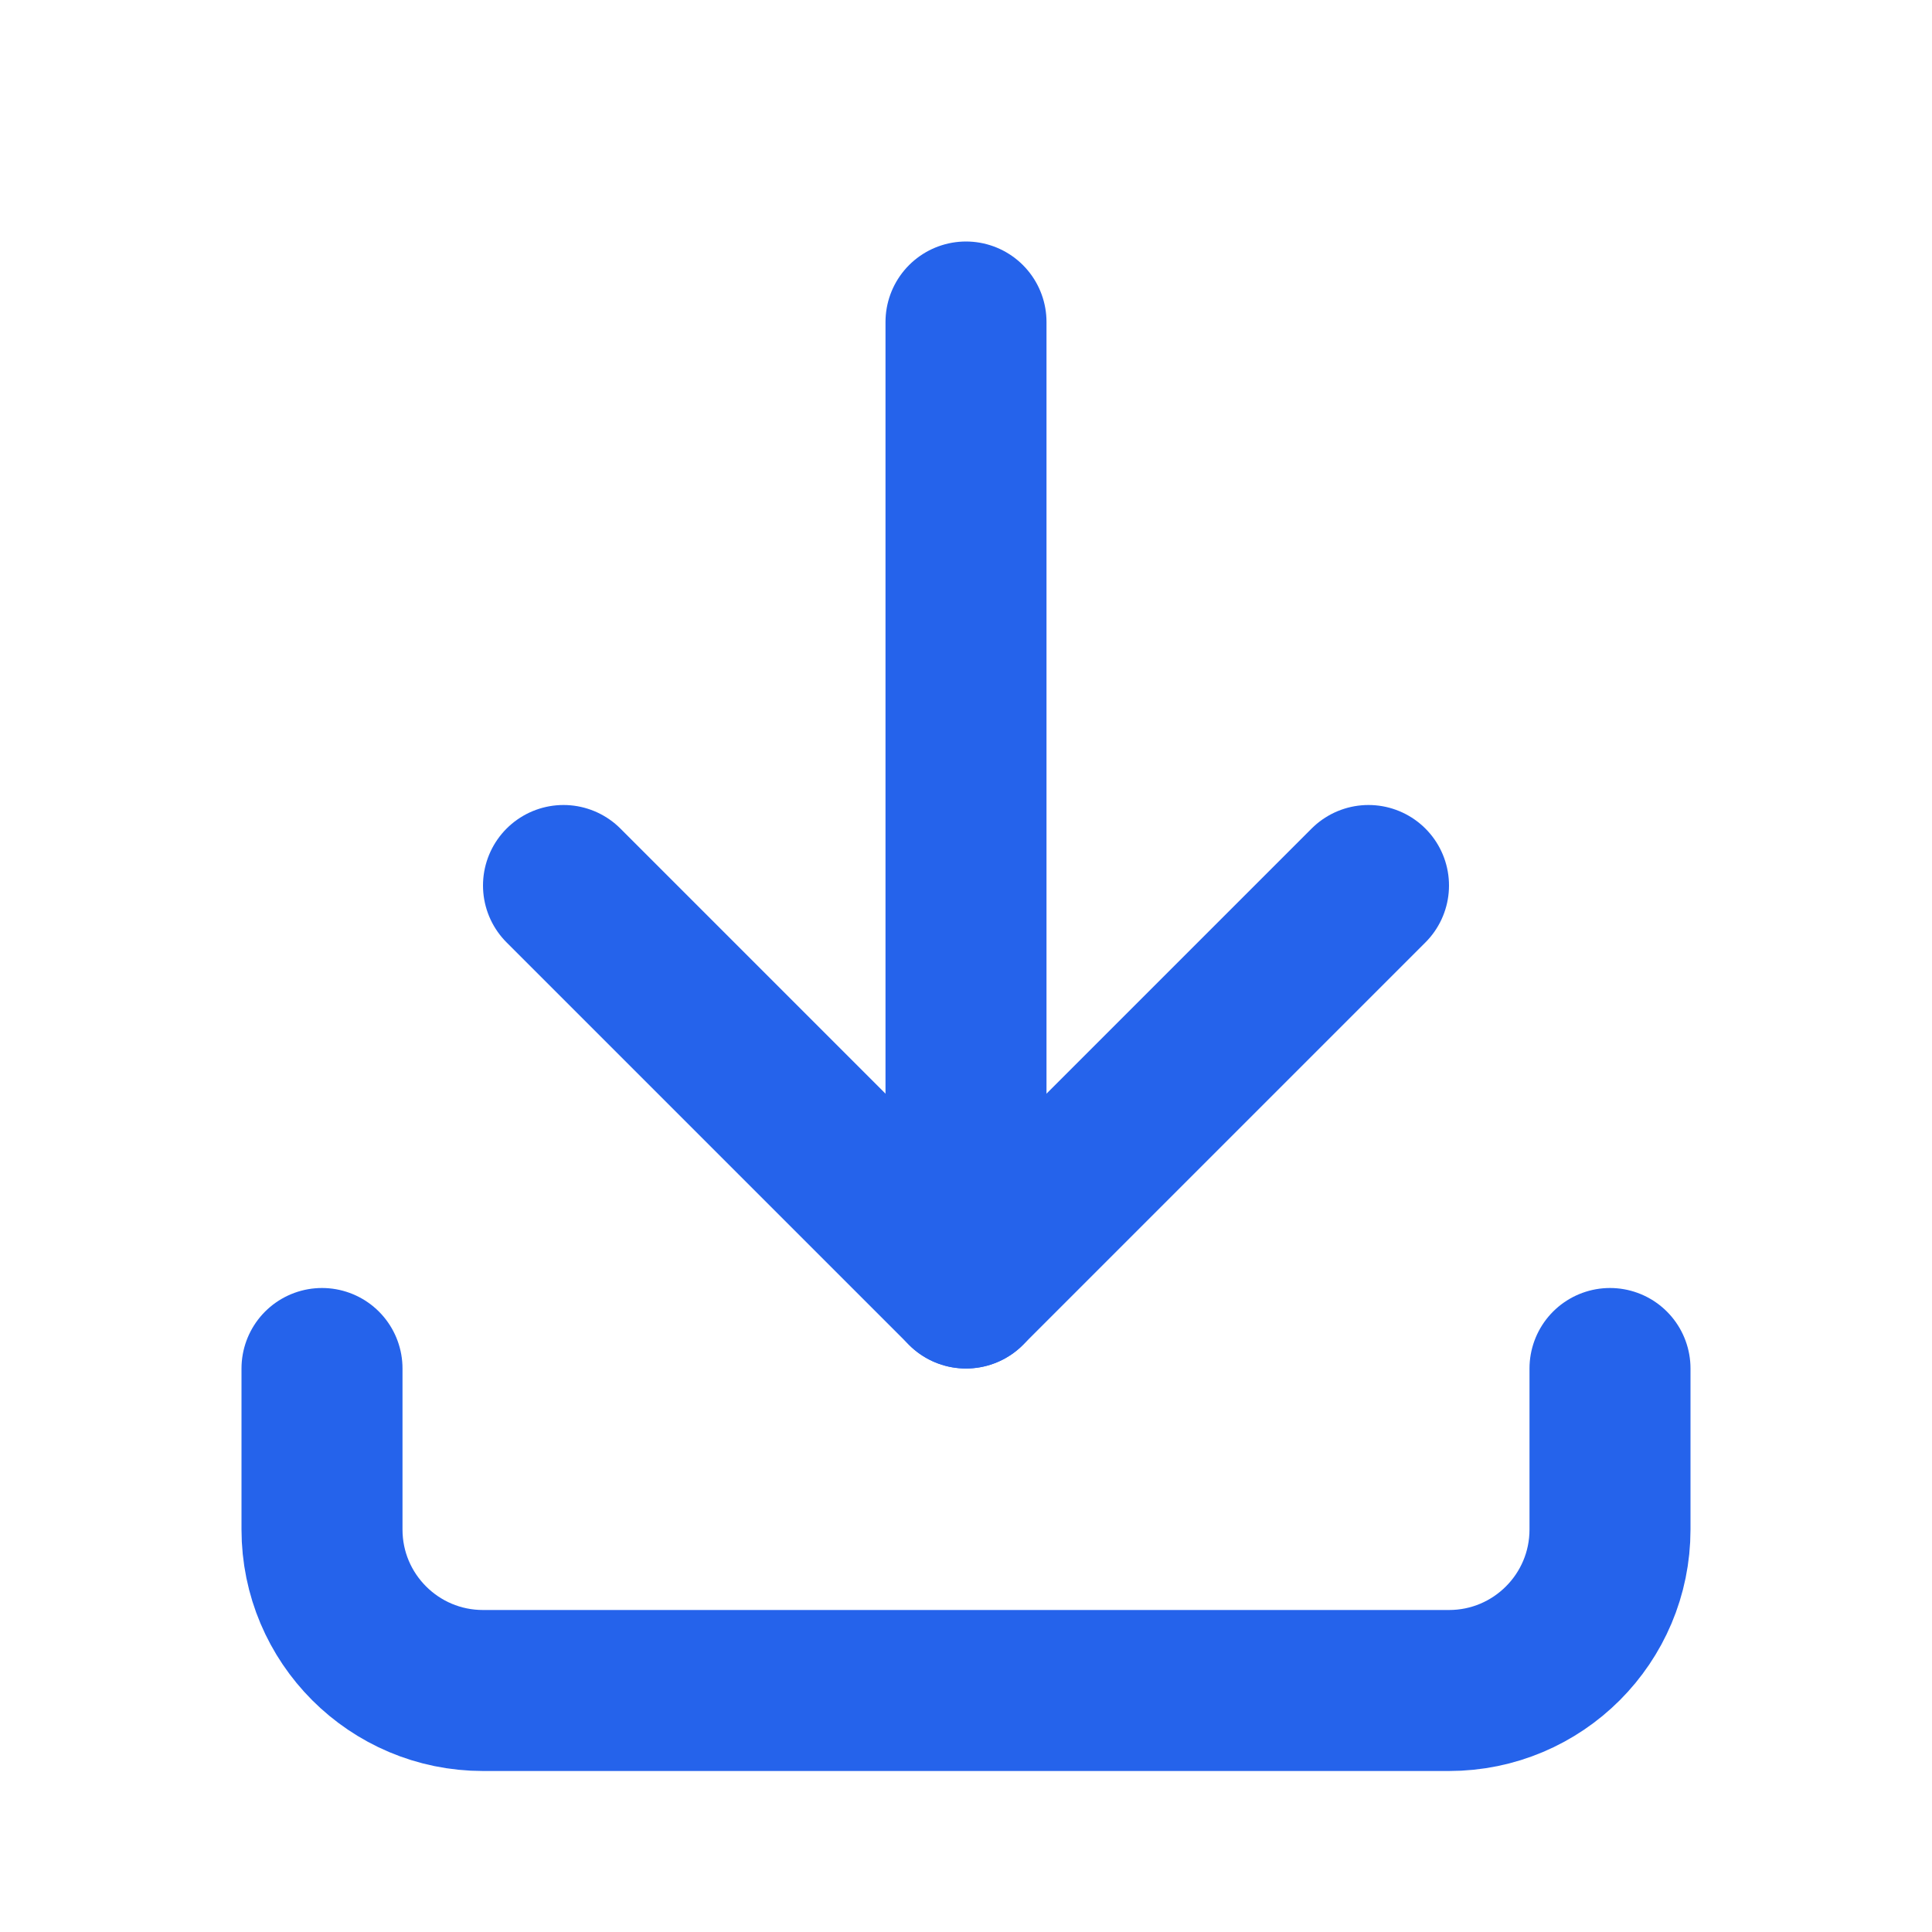
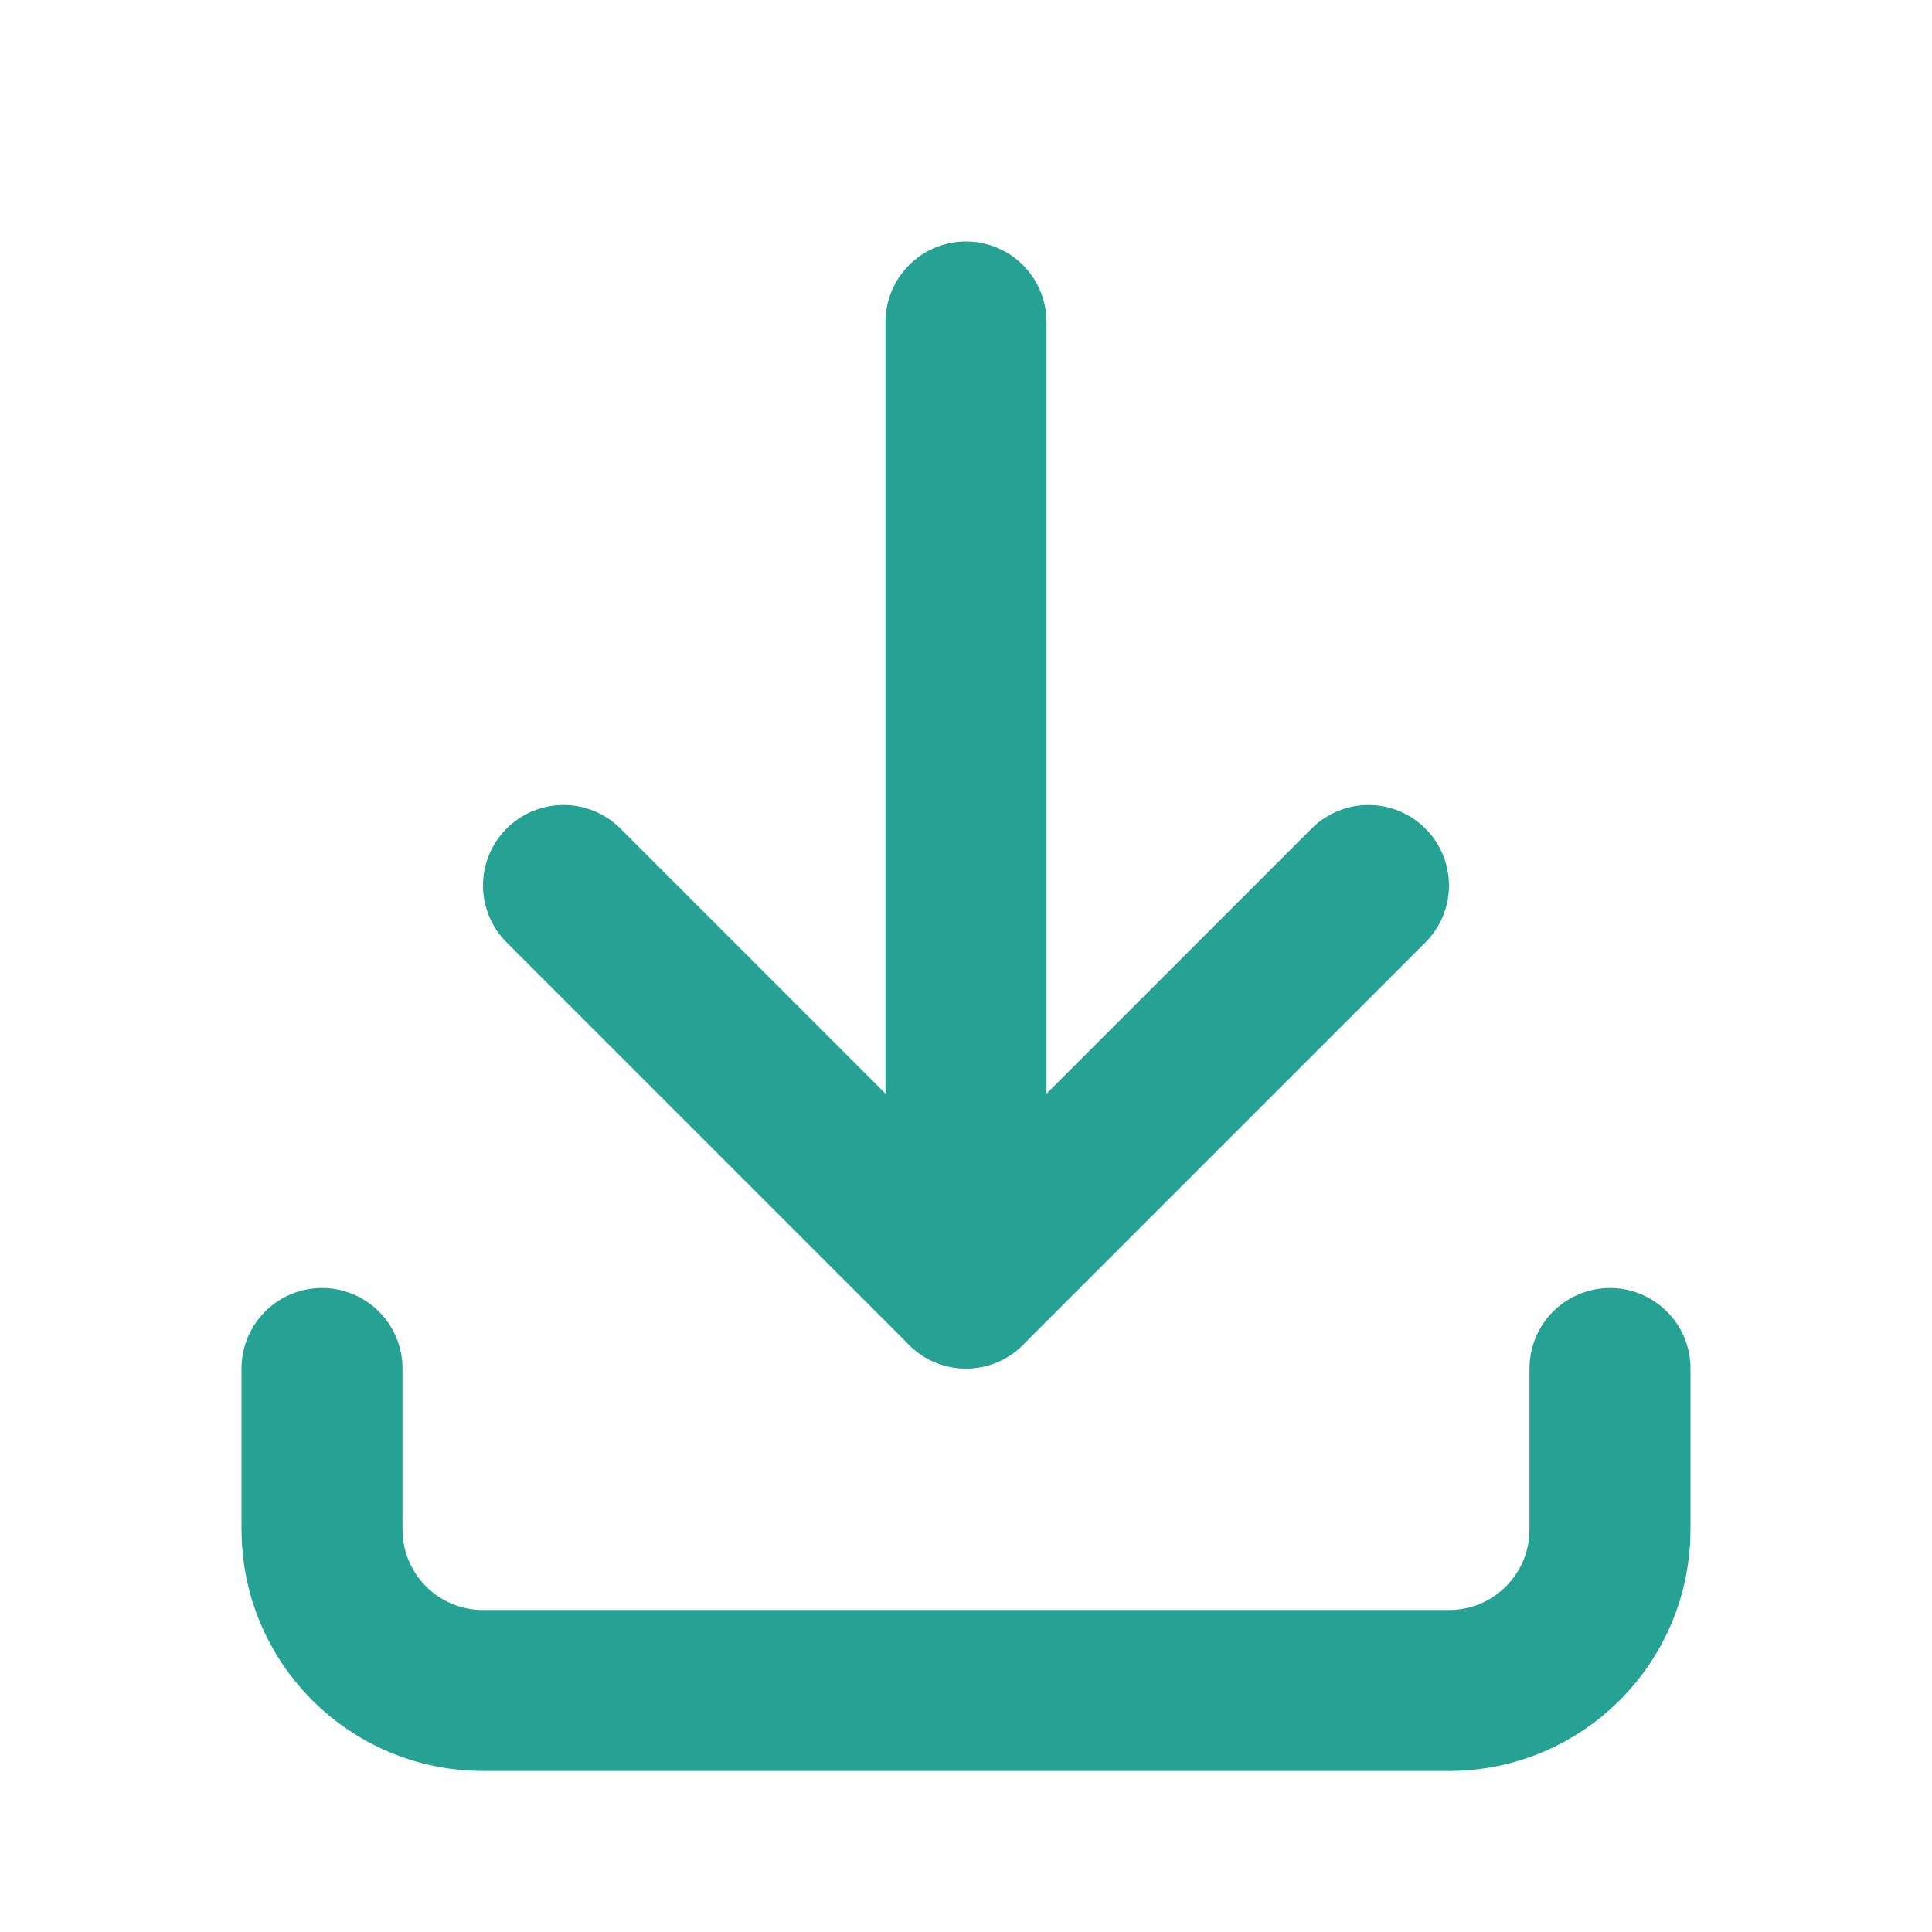
- <svg xmlns="http://www.w3.org/2000/svg" width="24" height="24" viewBox="0 0 24 24" fill="none" stroke="#2563eb" stroke-width="2" stroke-linecap="round" stroke-linejoin="round" class="icon icon-tabler icons-tabler-outline icon-tabler-download">
+ <svg xmlns="http://www.w3.org/2000/svg" width="24" height="24" viewBox="0 0 24 24" fill="none" stroke="#26A295" stroke-width="2" stroke-linecap="round" stroke-linejoin="round" class="icon icon-tabler icons-tabler-outline icon-tabler-download">
  <path stroke="none" d="M0 0h24v24H0z" fill="none" />
  <path d="M4 17v2a2 2 0 0 0 2 2h12a2 2 0 0 0 2 -2v-2" />
  <path d="M7 11l5 5l5 -5" />
  <path d="M12 4l0 12" />
</svg>
